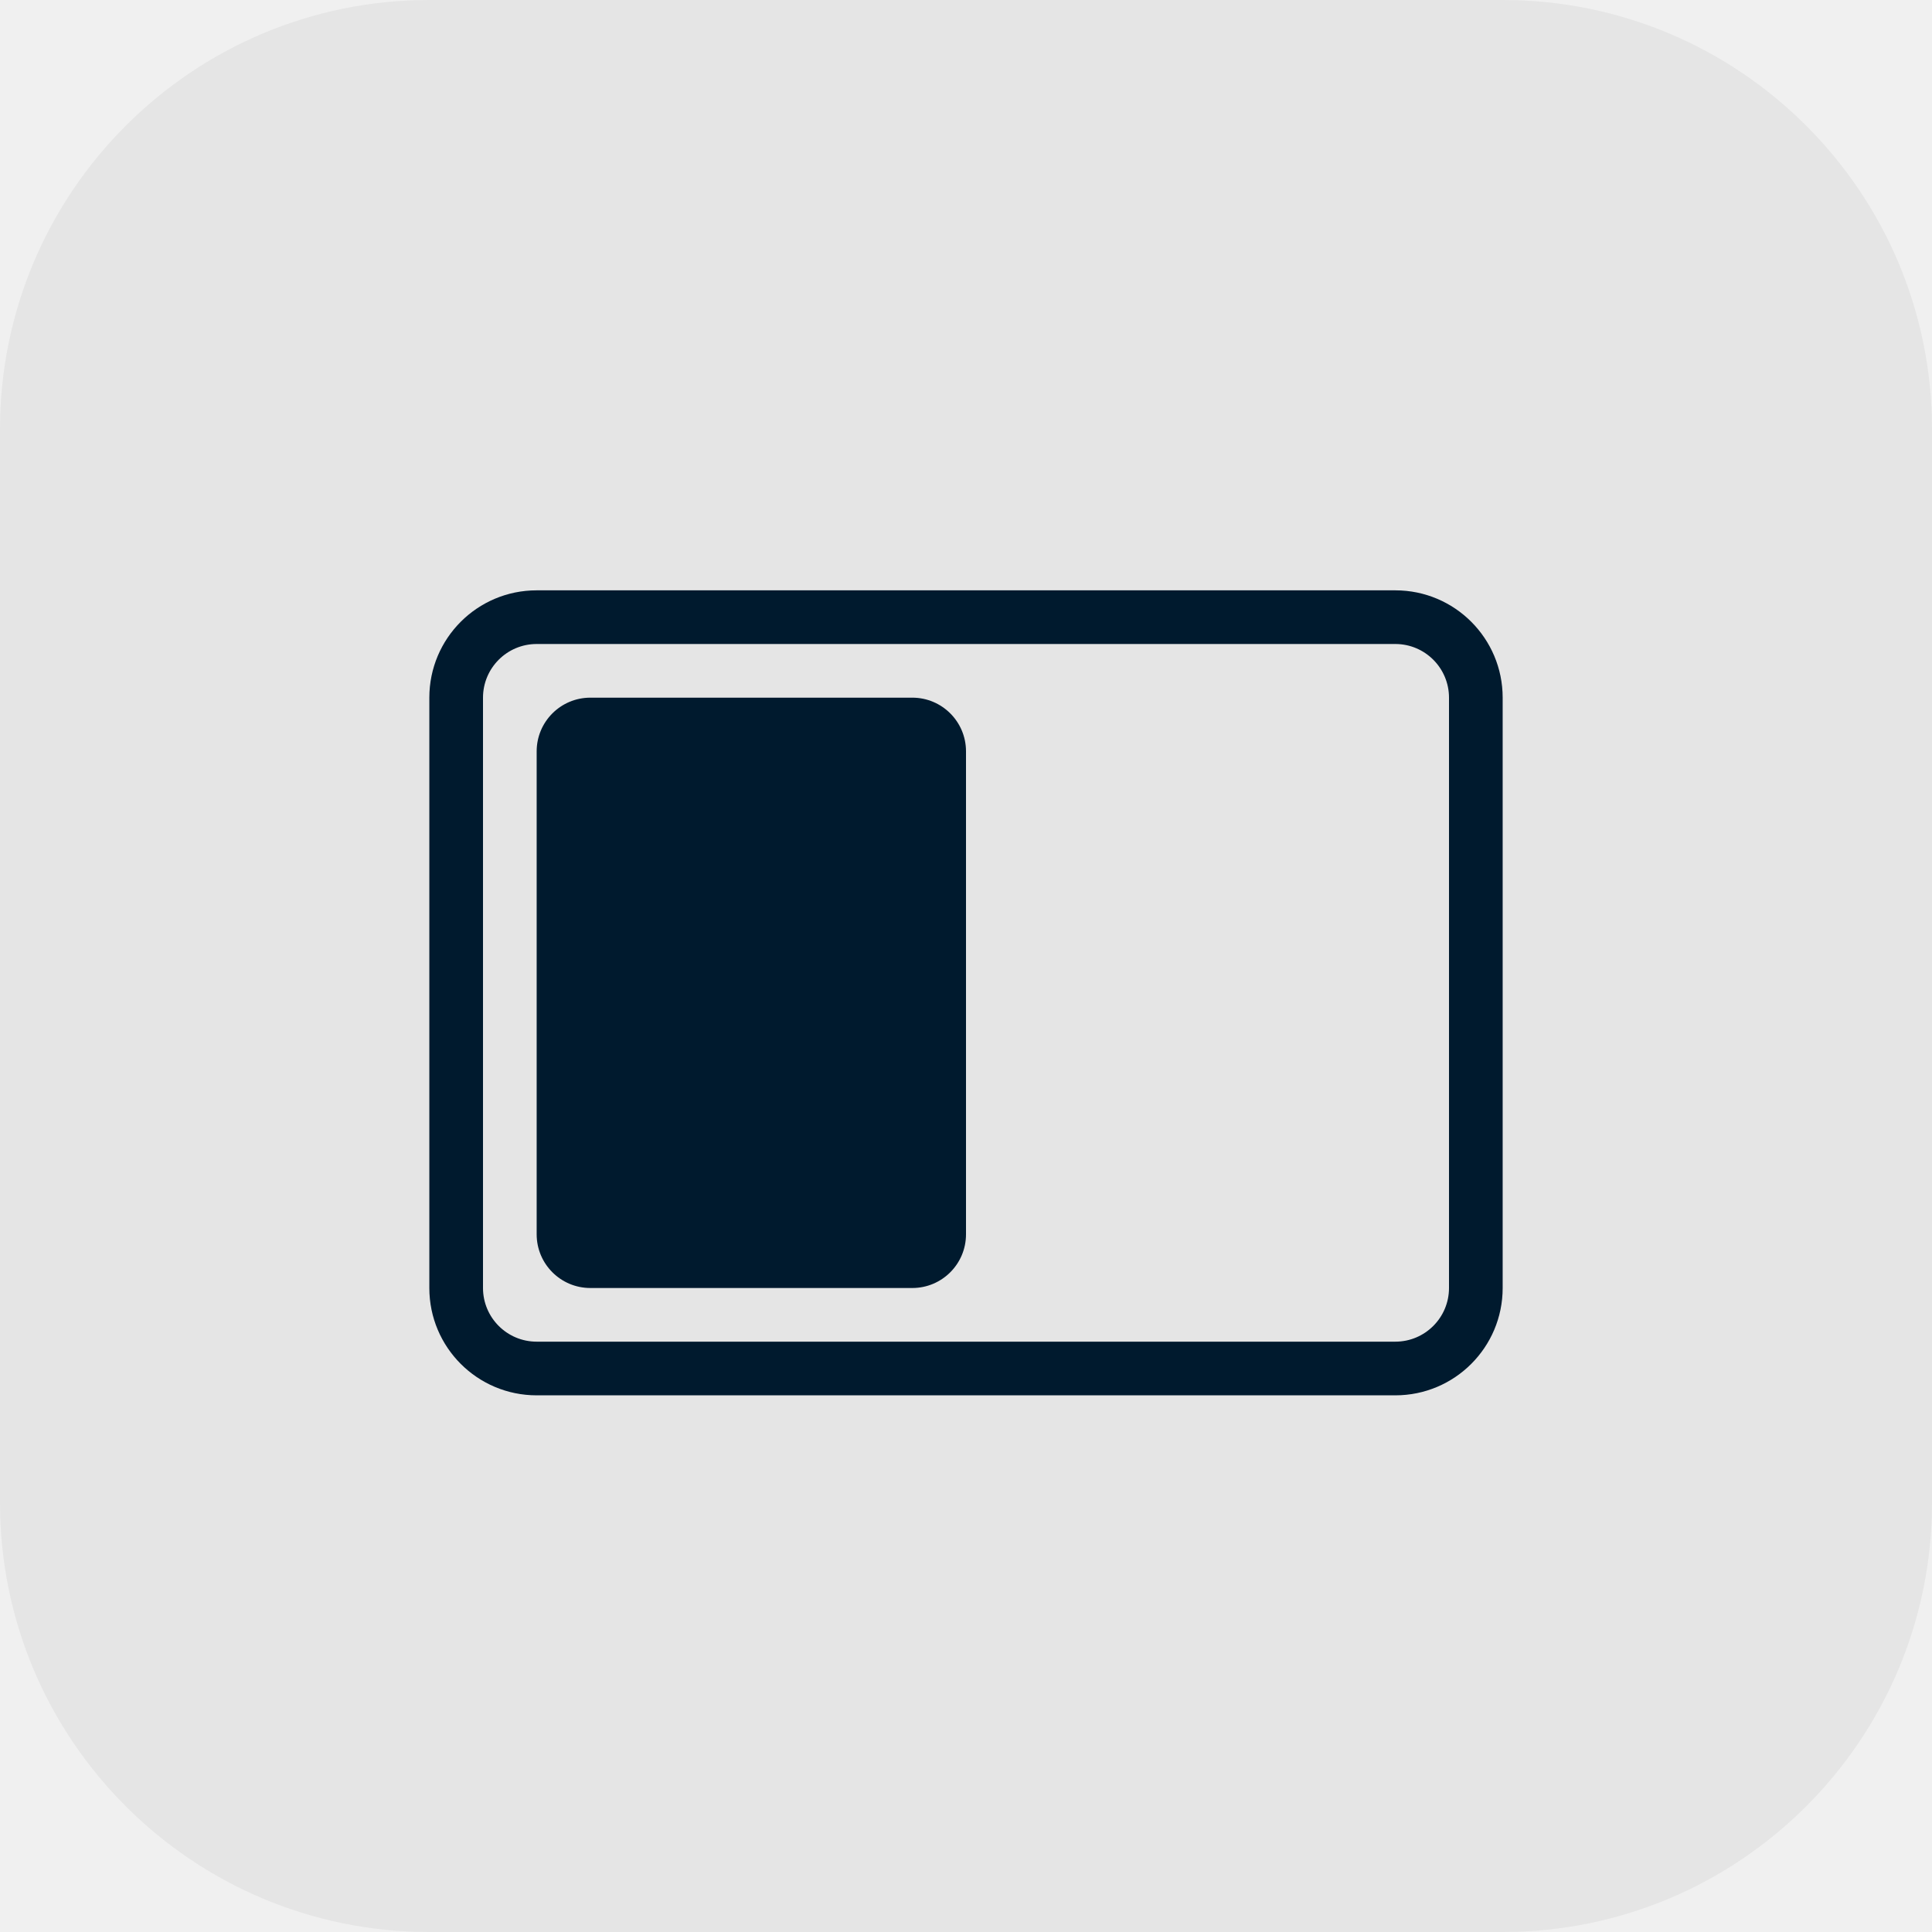
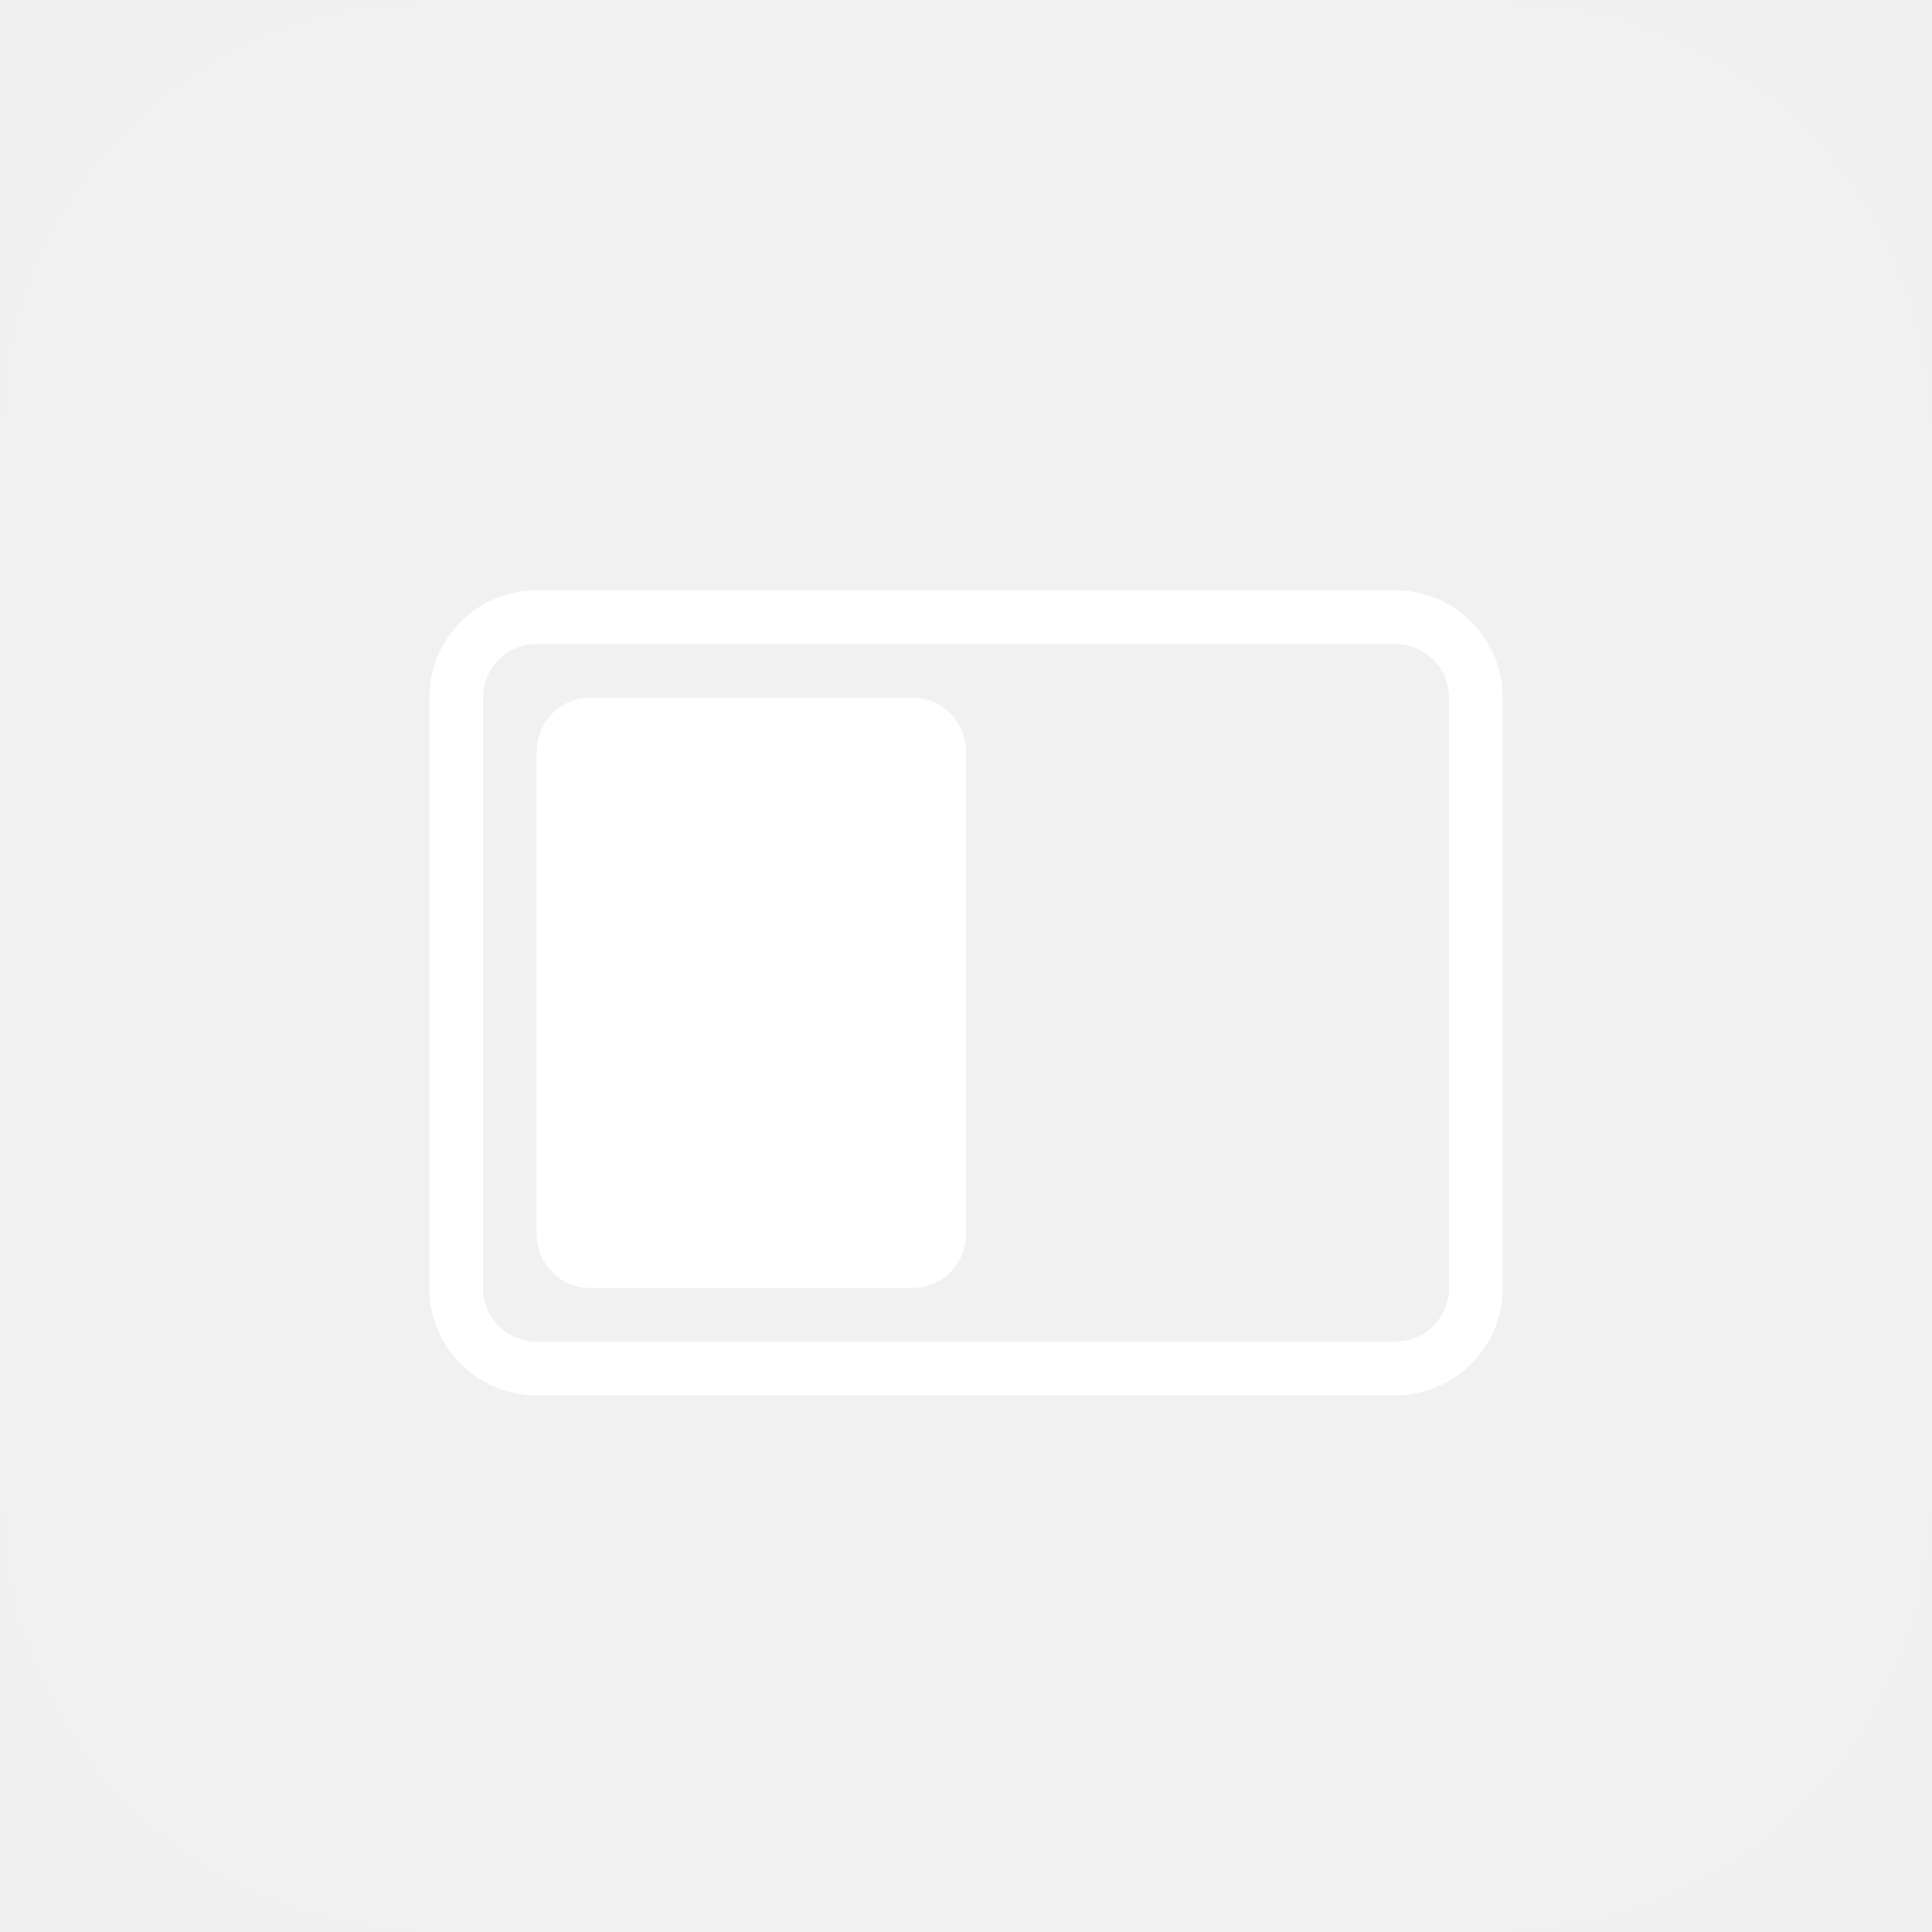
<svg xmlns="http://www.w3.org/2000/svg" width="36px" height="36px" viewBox="0 0 36 36" version="1.1">
  <defs>
    <filter color-interpolation-filters="auto" id="filter-1">
-       <feColorMatrix in="SourceGraphic" type="matrix" values="0 0 0 0 0 0 0 0 0 0.101 0 0 0 0 0.181 0 0 0 1 0" />
+       <feColorMatrix in="SourceGraphic" type="matrix" values="0 0 0 0 1 0 0 0 0 1 0 0 0 0 1 0 0 0 1 0" />
    </filter>
  </defs>
  <g id="1050分屏" stroke="none" stroke-width="1" fill="none" fill-rule="evenodd">
    <g id="编组-3" transform="translate(0, -0)">
-       <rect id="矩形备份" fill-opacity="0.05" fill="#000000" x="0" y="0" width="36" height="36" rx="8" />
+       <rect id="矩形备份" fill-opacity="0.05" fill="#FFFFFF" x="0" y="0" width="36" height="36" rx="8" />
      <g filter="url(#filter-1)" id="Group">
        <g transform="translate(8, 11)">
-           <path d="M18,0 C19.105,-2.02906125e-16 20,0.895 20,2 L20,13 C20,14.105 19.105,15 18,15 L2,15 C0.895,15 1.3527075e-16,14.105 0,13 L0,2 C-1.3527075e-16,0.895 0.895,2.02906125e-16 2,0 L18,0 Z M18,1 L2,1 C1.448,1 1,1.448 1,2 L1,13 C1,13.552 1.448,14 2,14 L18,14 C18.552,14 19,13.552 19,13 L19,2 C19,1.448 18.552,1 18,1 Z M9,2 C9.552,2 10,2.448 10,3 L10,12 C10,12.552 9.552,13 9,13 L3,13 C2.448,13 2,12.552 2,12 L2,3 C2,2.448 2.448,2 3,2 L9,2 Z" id="Combined-Shape" fill="#001A2E" />
+           <path d="M18,0 C19.105,-2.02906125e-16 20,0.895 20,2 L20,13 C20,14.105 19.105,15 18,15 L2,15 C0.895,15 1.3527075e-16,14.105 0,13 L0,2 C-1.3527075e-16,0.895 0.895,2.02906125e-16 2,0 L18,0 Z M18,1 L2,1 C1.448,1 1,1.448 1,2 L1,13 C1,13.552 1.448,14 2,14 L18,14 C18.552,14 19,13.552 19,13 L19,2 C19,1.448 18.552,1 18,1 Z M9,2 C9.552,2 10,2.448 10,3 L10,12 C10,12.552 9.552,13 9,13 L3,13 C2.448,13 2,12.552 2,12 L2,3 C2,2.448 2.448,2 3,2 L9,2 Z" id="Combined-Shape" fill="#FFFFFF" />
        </g>
      </g>
    </g>
  </g>
</svg>
